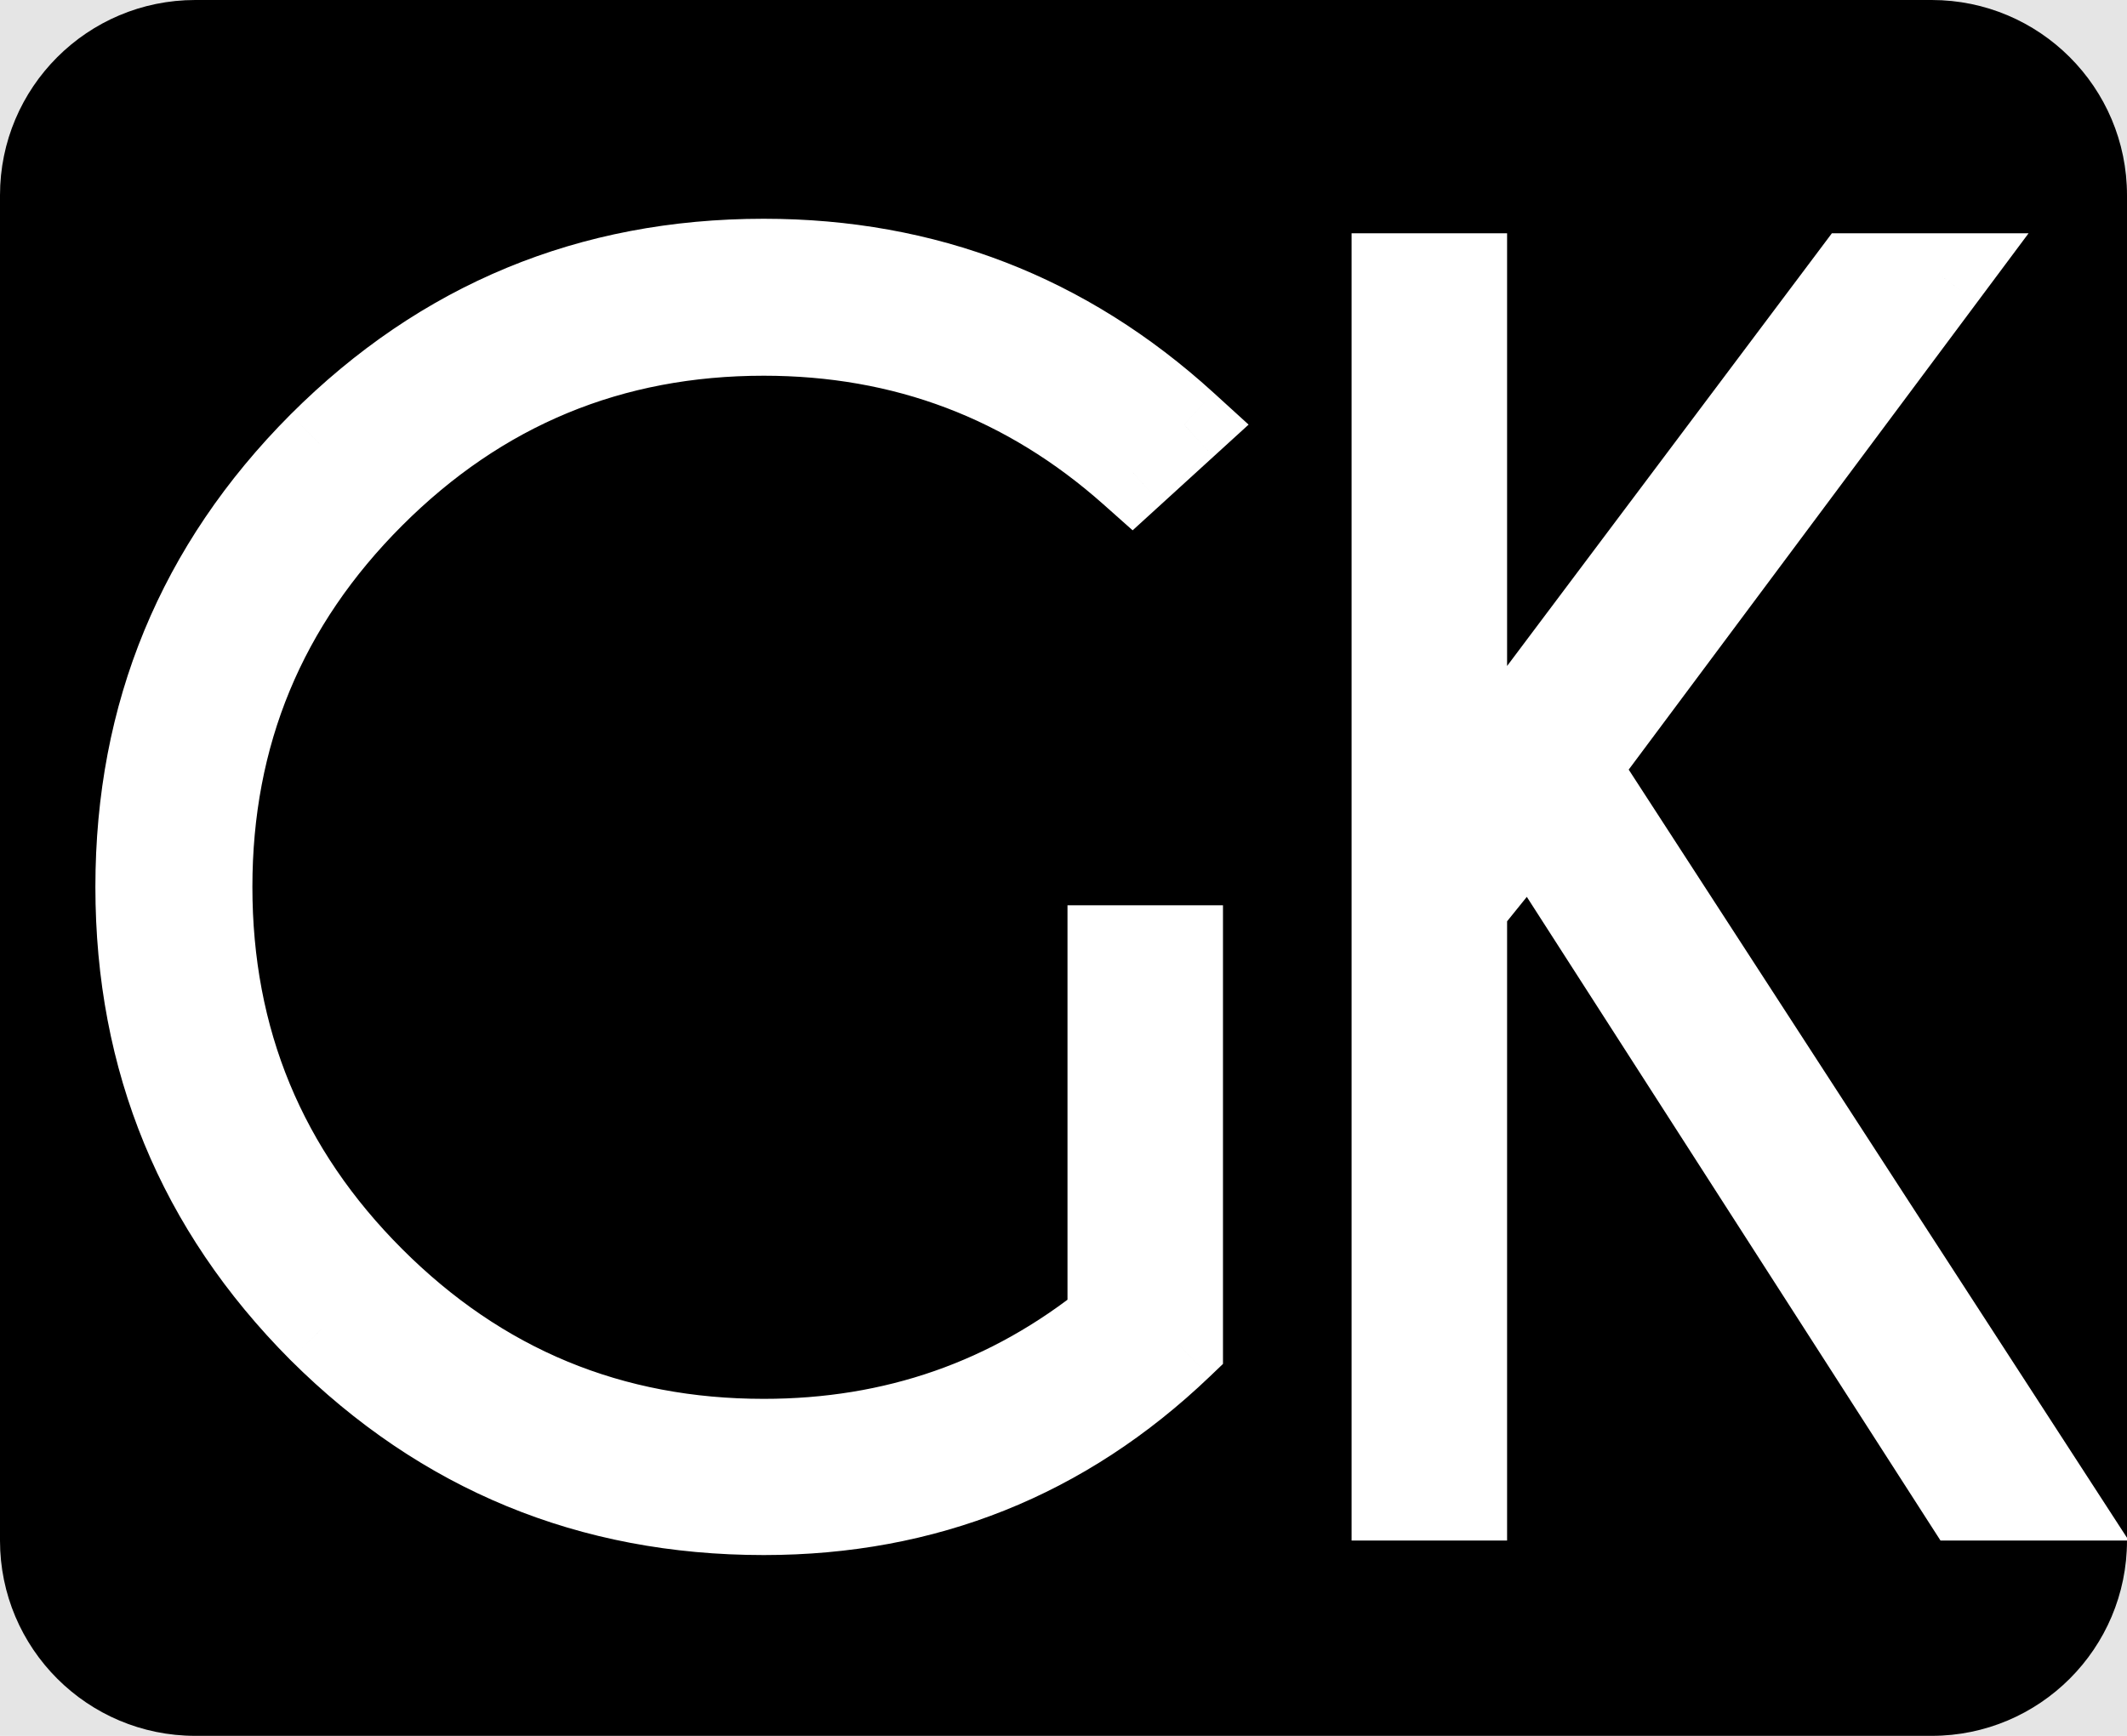
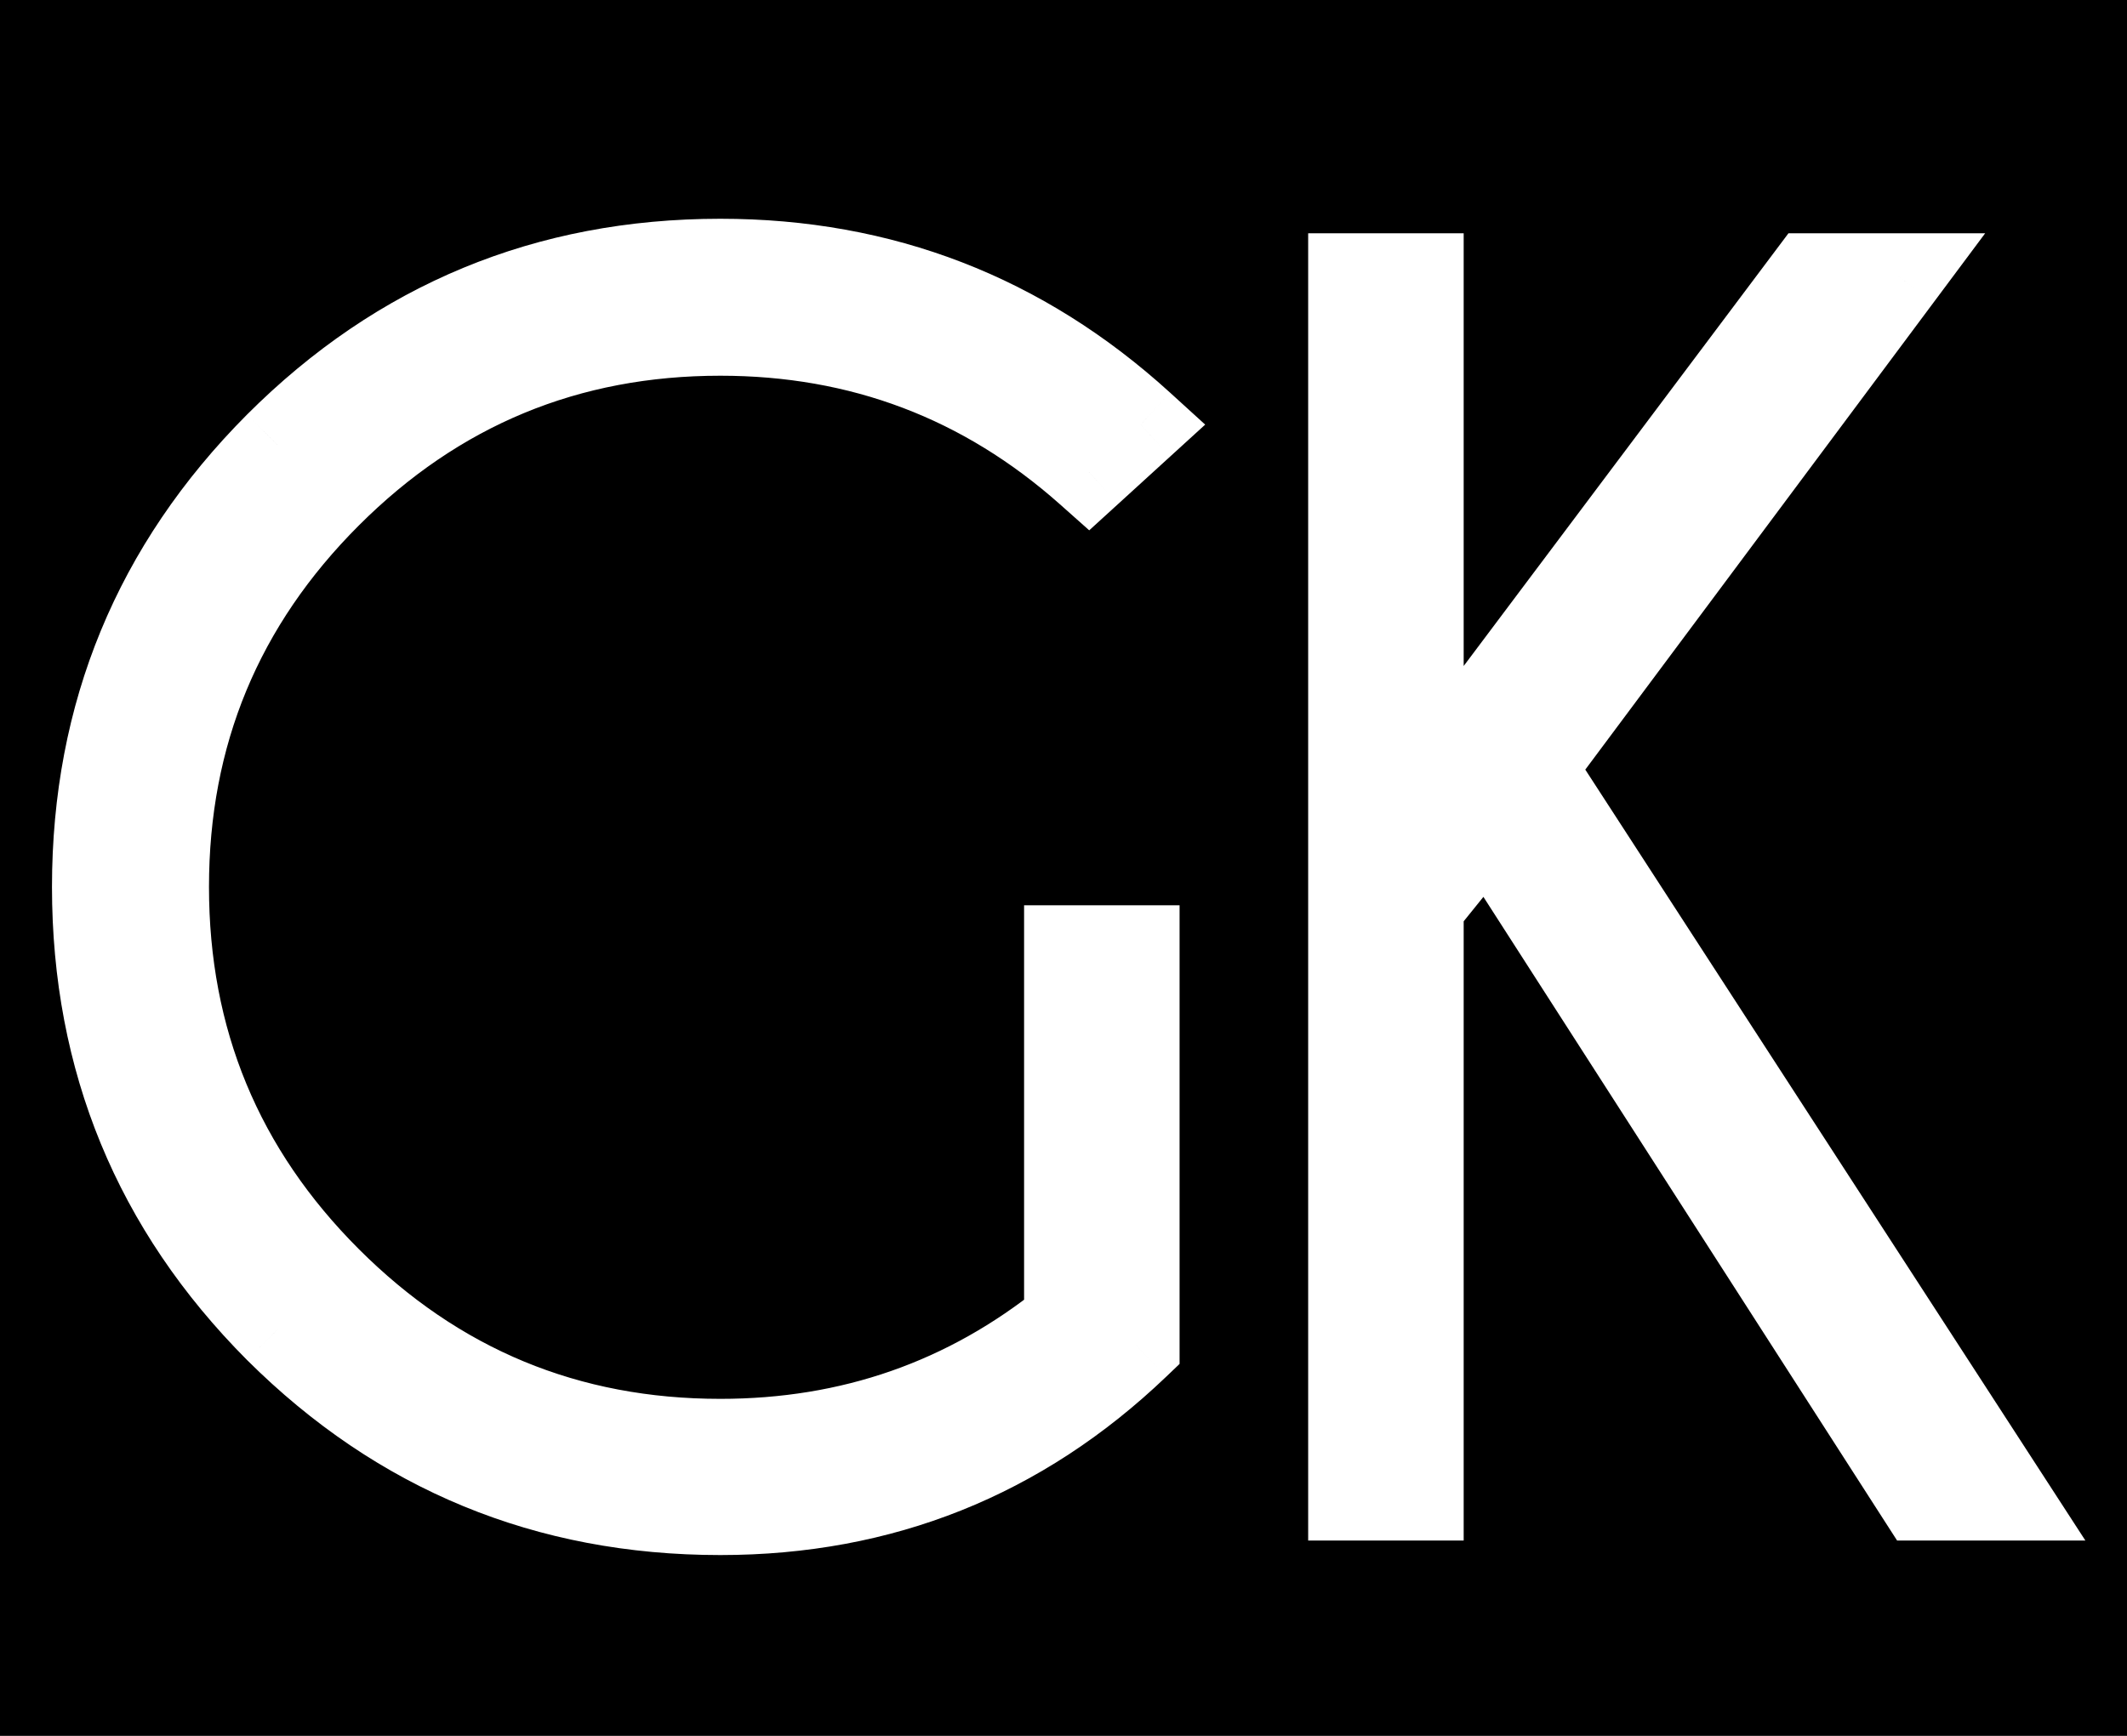
<svg xmlns="http://www.w3.org/2000/svg" width="98" height="80" viewBox="0 0 98 80" fill="none">
  <rect width="98" height="80" fill="#E5E5E5" />
-   <rect width="98" height="80" rx="9" fill="black" />
-   <path d="M54.348 62.004C49.004 67.113 42.617 69.668 35.188 69.668C27.219 69.668 20.422 66.867 14.797 61.266C9.195 55.641 6.395 48.844 6.395 40.875C6.395 32.93 9.195 26.145 14.797 20.52C20.422 14.895 27.219 12.082 35.188 12.082C42.617 12.082 49.074 14.578 54.559 19.57L52.168 21.75C47.34 17.461 41.68 15.316 35.188 15.316C28.133 15.316 22.109 17.812 17.117 22.805C12.125 27.797 9.629 33.82 9.629 40.875C9.629 47.953 12.125 53.988 17.117 58.98C22.109 63.973 28.133 66.469 35.188 66.469C41.234 66.469 46.566 64.606 51.184 60.879V43.723H54.348V62.004Z" fill="white" />
-   <path d="M54.348 62.004L55.73 63.45L56.348 62.859V62.004H54.348ZM14.797 61.266L13.38 62.677L13.386 62.683L14.797 61.266ZM14.797 20.52L13.383 19.105L13.38 19.108L14.797 20.52ZM54.559 19.57L55.906 21.048L57.528 19.569L55.905 18.091L54.559 19.57ZM52.168 21.75L50.84 23.245L52.185 24.441L53.516 23.228L52.168 21.75ZM51.184 60.879L52.44 62.435L53.184 61.835V60.879H51.184ZM51.184 43.723V41.723H49.184V43.723H51.184ZM54.348 43.723H56.348V41.723H54.348V43.723ZM52.965 60.558C47.996 65.31 42.105 67.668 35.188 67.668V71.668C43.129 71.668 50.012 68.917 55.73 63.45L52.965 60.558ZM35.188 67.668C27.745 67.668 21.457 65.075 16.208 59.849L13.386 62.683C19.387 68.659 26.692 71.668 35.188 71.668V67.668ZM16.214 59.854C10.987 54.606 8.395 48.317 8.395 40.875H4.395C4.395 49.37 7.403 56.675 13.38 62.677L16.214 59.854ZM8.395 40.875C8.395 33.458 10.986 27.181 16.214 21.931L13.38 19.108C7.405 25.108 4.395 32.401 4.395 40.875H8.395ZM16.211 21.934C21.46 16.684 27.748 14.082 35.188 14.082V10.082C26.689 10.082 19.384 13.104 13.383 19.105L16.211 21.934ZM35.188 14.082C42.12 14.082 48.097 16.393 53.212 21.049L55.905 18.091C50.051 12.763 43.114 10.082 35.188 10.082V14.082ZM53.211 18.092L50.821 20.272L53.516 23.228L55.906 21.048L53.211 18.092ZM53.496 20.255C48.3 15.639 42.166 13.316 35.188 13.316V17.316C41.193 17.316 46.38 19.283 50.84 23.245L53.496 20.255ZM35.188 13.316C27.602 13.316 21.07 16.023 15.703 21.39L18.531 24.219C23.149 19.602 28.664 17.316 35.188 17.316V13.316ZM15.703 21.39C10.336 26.757 7.629 33.289 7.629 40.875H11.629C11.629 34.351 13.914 28.836 18.531 24.219L15.703 21.39ZM7.629 40.875C7.629 48.482 10.335 55.026 15.703 60.395L18.531 57.566C13.915 52.95 11.629 47.424 11.629 40.875H7.629ZM15.703 60.395C21.07 65.762 27.602 68.469 35.188 68.469V64.469C28.664 64.469 23.149 62.184 18.531 57.566L15.703 60.395ZM35.188 68.469C41.682 68.469 47.459 66.455 52.44 62.435L49.928 59.323C45.673 62.756 40.787 64.469 35.188 64.469V68.469ZM53.184 60.879V43.723H49.184V60.879H53.184ZM51.184 45.723H54.348V41.723H51.184V45.723ZM52.348 43.723V62.004H56.348V43.723H52.348Z" fill="white" />
-   <path d="M67.438 41.754V69H64.273V12.75H67.438V36.691L85.402 12.75H89.481L72.606 35.391L94.402 69H90.5L70.531 37.922L67.438 41.754Z" fill="white" />
-   <path d="M67.438 41.754L65.881 40.498L65.438 41.047V41.754H67.438ZM67.438 69V71H69.438V69H67.438ZM64.273 69H62.273V71H64.273V69ZM64.273 12.75V10.75H62.273V12.75H64.273ZM67.438 12.75H69.438V10.75H67.438V12.75ZM67.438 36.691H65.438V42.689L69.037 37.892L67.438 36.691ZM85.402 12.75V10.75H84.403L83.803 11.55L85.402 12.75ZM89.481 12.75L91.084 13.945L93.466 10.75H89.481V12.75ZM72.606 35.391L71.002 34.195L70.17 35.311L70.927 36.479L72.606 35.391ZM94.402 69V71H98.083L96.08 67.912L94.402 69ZM90.5 69L88.817 70.081L89.408 71H90.5V69ZM70.531 37.922L72.214 36.841L70.716 34.509L68.975 36.666L70.531 37.922ZM65.438 41.754V69H69.438V41.754H65.438ZM67.438 67H64.273V71H67.438V67ZM66.273 69V12.75H62.273V69H66.273ZM64.273 14.75H67.438V10.75H64.273V14.75ZM65.438 12.75V36.691H69.438V12.75H65.438ZM69.037 37.892L87.002 13.95L83.803 11.55L65.838 35.491L69.037 37.892ZM85.402 14.75H89.481V10.75H85.402V14.75ZM87.877 11.555L71.002 34.195L74.209 36.586L91.084 13.945L87.877 11.555ZM70.927 36.479L92.724 70.088L96.08 67.912L74.284 34.302L70.927 36.479ZM94.402 67H90.5V71H94.402V67ZM92.183 67.919L72.214 36.841L68.849 39.003L88.817 70.081L92.183 67.919ZM68.975 36.666L65.881 40.498L68.994 43.01L72.087 39.178L68.975 36.666Z" fill="white" />
+   <rect width="98" height="80" fill="black" />
+   <path d="M52.348 62.004C47.004 67.113 40.617 69.668 33.188 69.668C25.219 69.668 18.422 66.867 12.797 61.266C7.195 55.641 4.395 48.844 4.395 40.875C4.395 32.93 7.195 26.145 12.797 20.52C18.422 14.895 25.219 12.082 33.188 12.082C40.617 12.082 47.074 14.578 52.559 19.57L50.168 21.75C45.34 17.461 39.68 15.316 33.188 15.316C26.133 15.316 20.109 17.812 15.117 22.805C10.125 27.797 7.629 33.82 7.629 40.875C7.629 47.953 10.125 53.988 15.117 58.98C20.109 63.973 26.133 66.469 33.188 66.469C39.234 66.469 44.566 64.606 49.184 60.879V43.723H52.348V62.004Z" fill="white" />
+   <path d="M52.348 62.004L53.73 63.45L54.348 62.859V62.004H52.348ZM12.797 61.266L11.38 62.677L11.386 62.683L12.797 61.266ZM12.797 20.52L11.383 19.105L11.38 19.108L12.797 20.52ZM52.559 19.57L53.906 21.048L55.528 19.569L53.905 18.091L52.559 19.57ZM50.168 21.75L48.84 23.245L50.185 24.441L51.516 23.228L50.168 21.75ZM49.184 60.879L50.44 62.435L51.184 61.835V60.879H49.184ZM49.184 43.723V41.723H47.184V43.723H49.184ZM52.348 43.723H54.348V41.723H52.348V43.723ZM50.965 60.558C45.996 65.31 40.105 67.668 33.188 67.668V71.668C41.129 71.668 48.012 68.917 53.73 63.45L50.965 60.558ZM33.188 67.668C25.745 67.668 19.457 65.075 14.208 59.849L11.386 62.683C17.387 68.659 24.692 71.668 33.188 71.668V67.668ZM14.214 59.854C8.987 54.606 6.395 48.317 6.395 40.875H2.395C2.395 49.37 5.403 56.675 11.38 62.677L14.214 59.854ZM6.395 40.875C6.395 33.458 8.986 27.181 14.214 21.931L11.38 19.108C5.405 25.108 2.395 32.401 2.395 40.875H6.395ZM14.211 21.934C19.46 16.684 25.748 14.082 33.188 14.082V10.082C24.689 10.082 17.384 13.104 11.383 19.105L14.211 21.934ZM33.188 14.082C40.12 14.082 46.097 16.393 51.212 21.049L53.905 18.091C48.051 12.763 41.114 10.082 33.188 10.082V14.082ZM51.211 18.092L48.821 20.272L51.516 23.228L53.906 21.048L51.211 18.092ZM51.496 20.255C46.3 15.639 40.166 13.316 33.188 13.316V17.316C39.193 17.316 44.38 19.283 48.84 23.245L51.496 20.255ZM33.188 13.316C25.602 13.316 19.07 16.023 13.703 21.39L16.531 24.219C21.149 19.602 26.664 17.316 33.188 17.316V13.316ZM13.703 21.39C8.336 26.757 5.629 33.289 5.629 40.875H9.629C9.629 34.351 11.914 28.836 16.531 24.219L13.703 21.39ZM5.629 40.875C5.629 48.482 8.335 55.026 13.703 60.395L16.531 57.566C11.915 52.95 9.629 47.424 9.629 40.875H5.629ZM13.703 60.395C19.07 65.762 25.602 68.469 33.188 68.469V64.469C26.664 64.469 21.149 62.184 16.531 57.566L13.703 60.395ZM33.188 68.469C39.682 68.469 45.459 66.455 50.44 62.435L47.928 59.323C43.673 62.756 38.787 64.469 33.188 64.469V68.469ZM51.184 60.879V43.723H47.184V60.879H51.184ZM49.184 45.723H52.348V41.723H49.184V45.723ZM50.348 43.723V62.004H54.348V43.723H50.348Z" fill="white" />
+   <path d="M65.438 41.754V69H62.273V12.75H65.438V36.691L83.402 12.75H87.481L70.606 35.391L92.402 69H88.5L68.531 37.922L65.438 41.754Z" fill="white" />
+   <path d="M65.438 41.754L63.881 40.498L63.438 41.047V41.754H65.438ZM65.438 69V71H67.438V69H65.438ZM62.273 69H60.273V71H62.273V69ZM62.273 12.75V10.75H60.273V12.75H62.273ZM65.438 12.75H67.438V10.75H65.438V12.75ZM65.438 36.691H63.438V42.689L67.037 37.892L65.438 36.691ZM83.402 12.75V10.75H82.403L81.803 11.55L83.402 12.75ZM87.481 12.75L89.084 13.945L91.466 10.75H87.481V12.75ZM70.606 35.391L69.002 34.195L68.17 35.311L68.927 36.479L70.606 35.391ZM92.402 69V71H96.083L94.08 67.912L92.402 69ZM88.5 69L86.817 70.081L87.408 71H88.5V69ZM68.531 37.922L70.214 36.841L68.716 34.509L66.975 36.666L68.531 37.922ZM63.438 41.754V69H67.438V41.754H63.438ZM65.438 67H62.273V71H65.438V67ZM64.273 69V12.75H60.273V69H64.273ZM62.273 14.75H65.438V10.75H62.273V14.75ZM63.438 12.75V36.691H67.438V12.75H63.438ZM67.037 37.892L85.002 13.95L81.803 11.55L63.838 35.491L67.037 37.892ZM83.402 14.75H87.481V10.75H83.402V14.75ZM85.877 11.555L69.002 34.195L72.209 36.586L89.084 13.945L85.877 11.555ZM68.927 36.479L90.724 70.088L94.08 67.912L72.284 34.302L68.927 36.479ZM92.402 67H88.5V71H92.402V67ZM90.183 67.919L70.214 36.841L66.849 39.003L86.817 70.081L90.183 67.919ZM66.975 36.666L63.881 40.498L66.994 43.01L70.087 39.178L66.975 36.666Z" fill="white" />
</svg>
